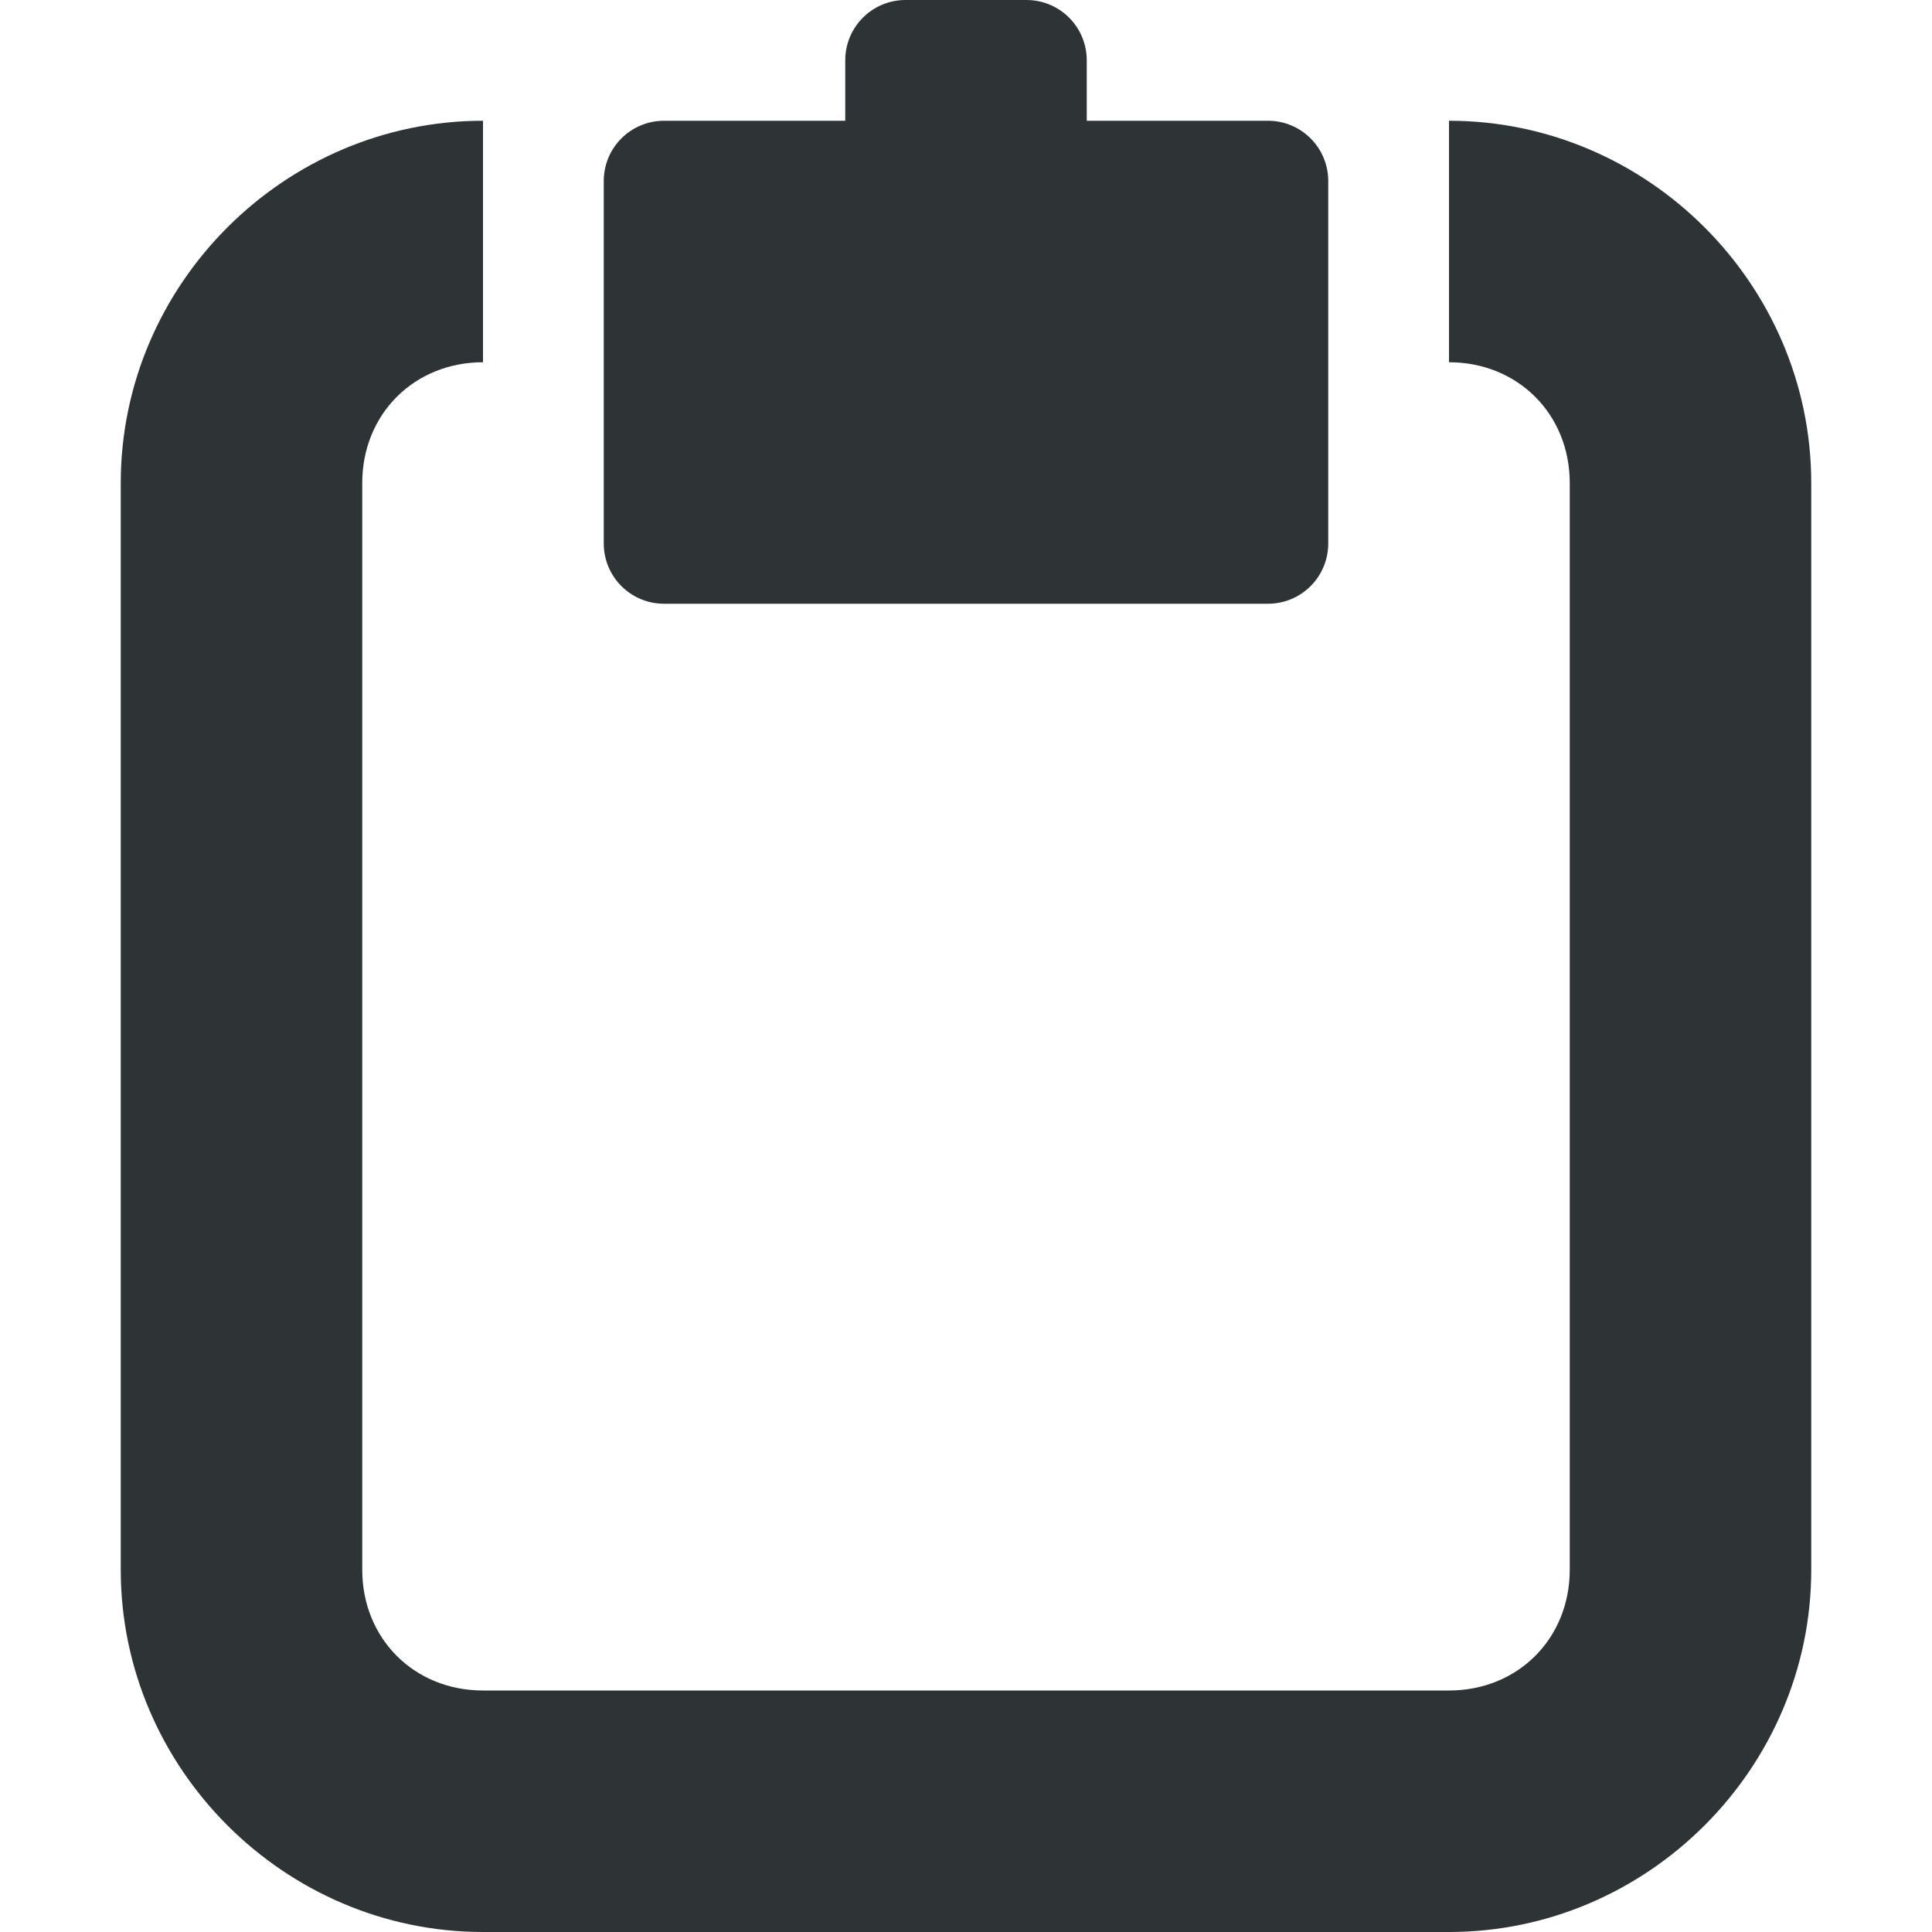
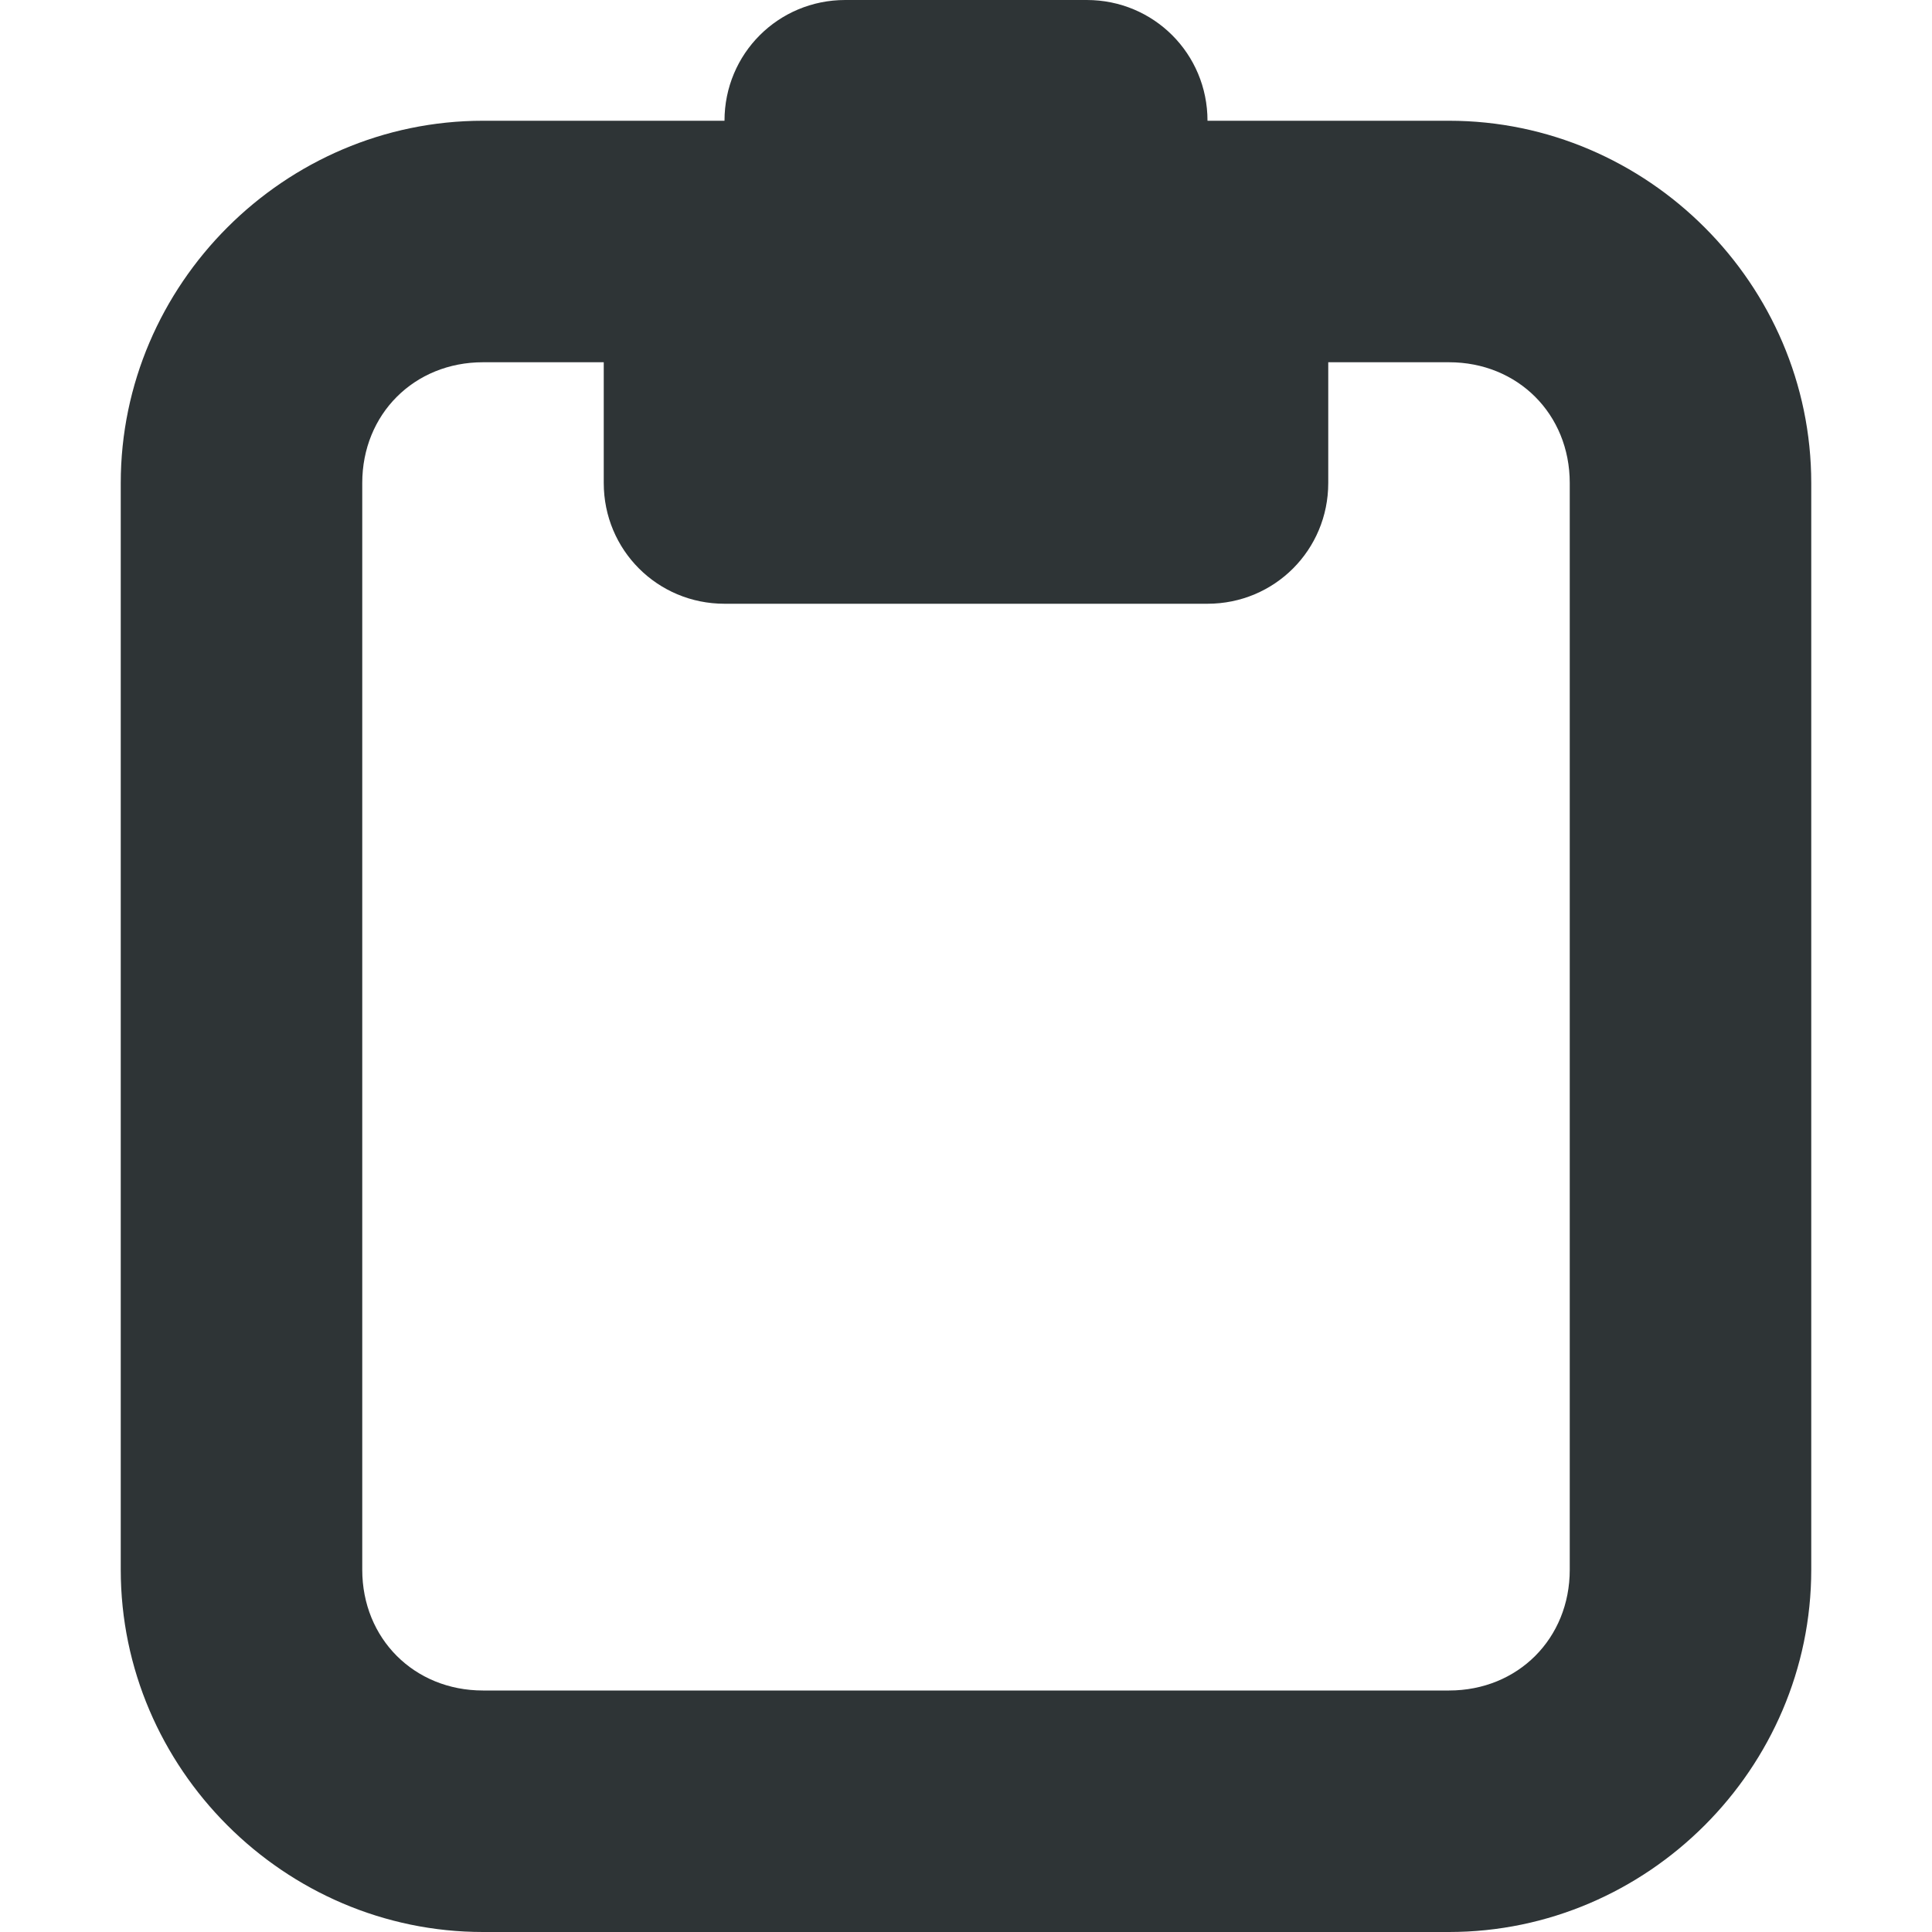
<svg xmlns="http://www.w3.org/2000/svg" height="16px" viewBox="0 0 16 16" width="16px">
-   <g fill="#2e3436">
-     <path d="m 5.5 1 h 5 c 0.277 0 0.5 0.223 0.5 0.5 v 3 c 0 0.277 -0.223 0.5 -0.5 0.5 h -5 c -0.277 0 -0.5 -0.223 -0.5 -0.5 v -3 c 0 -0.277 0.223 -0.5 0.5 -0.5 z m 0 0" />
-     <path d="m 7.5 0 h 1 c 0.277 0 0.5 0.223 0.5 0.5 v 3 c 0 0.277 -0.223 0.5 -0.5 0.5 h -1 c -0.277 0 -0.5 -0.223 -0.5 -0.5 v -3 c 0 -0.277 0.223 -0.5 0.5 -0.5 z m 0 0" />
-     <path d="m 4 1 c -1.645 0 -3 1.355 -3 3 v 9 c 0 1.645 1.355 3 3 3 h 8 c 1.645 0 3 -1.355 3 -3 v -9 c 0 -1.645 -1.355 -3 -3 -3 v 2 c 0.57 0 1 0.43 1 1 v 9 c 0 0.57 -0.43 1 -1 1 h -8 c -0.57 0 -1 -0.43 -1 -1 v -9 c 0 -0.57 0.43 -1 1 -1 z m 0 0" />
-   </g>
+   <path d="m 7 0 c -0.555 0 -1 0.445 -1 1 h -2 c -1.645 0 -3 1.355 -3 3 v 9 c 0 1.645 1.355 3 3 3 h 8 c 1.645 0 3 -1.355 3 -3 v -9 c 0 -1.645 -1.355 -3 -3 -3 h -2 c 0 -0.555 -0.445 -1 -1 -1 z m -3 3 h 1 v 1 c 0 0.555 0.445 1 1 1 h 4 c 0.555 0 1 -0.445 1 -1 v -1 h 1 c 0.57 0 1 0.43 1 1 v 9 c 0 0.57 -0.43 1 -1 1 h -8 c -0.57 0 -1 -0.43 -1 -1 v -9 c 0 -0.57 0.43 -1 1 -1 z m 0 0" fill="#2e3436" />
</svg>
